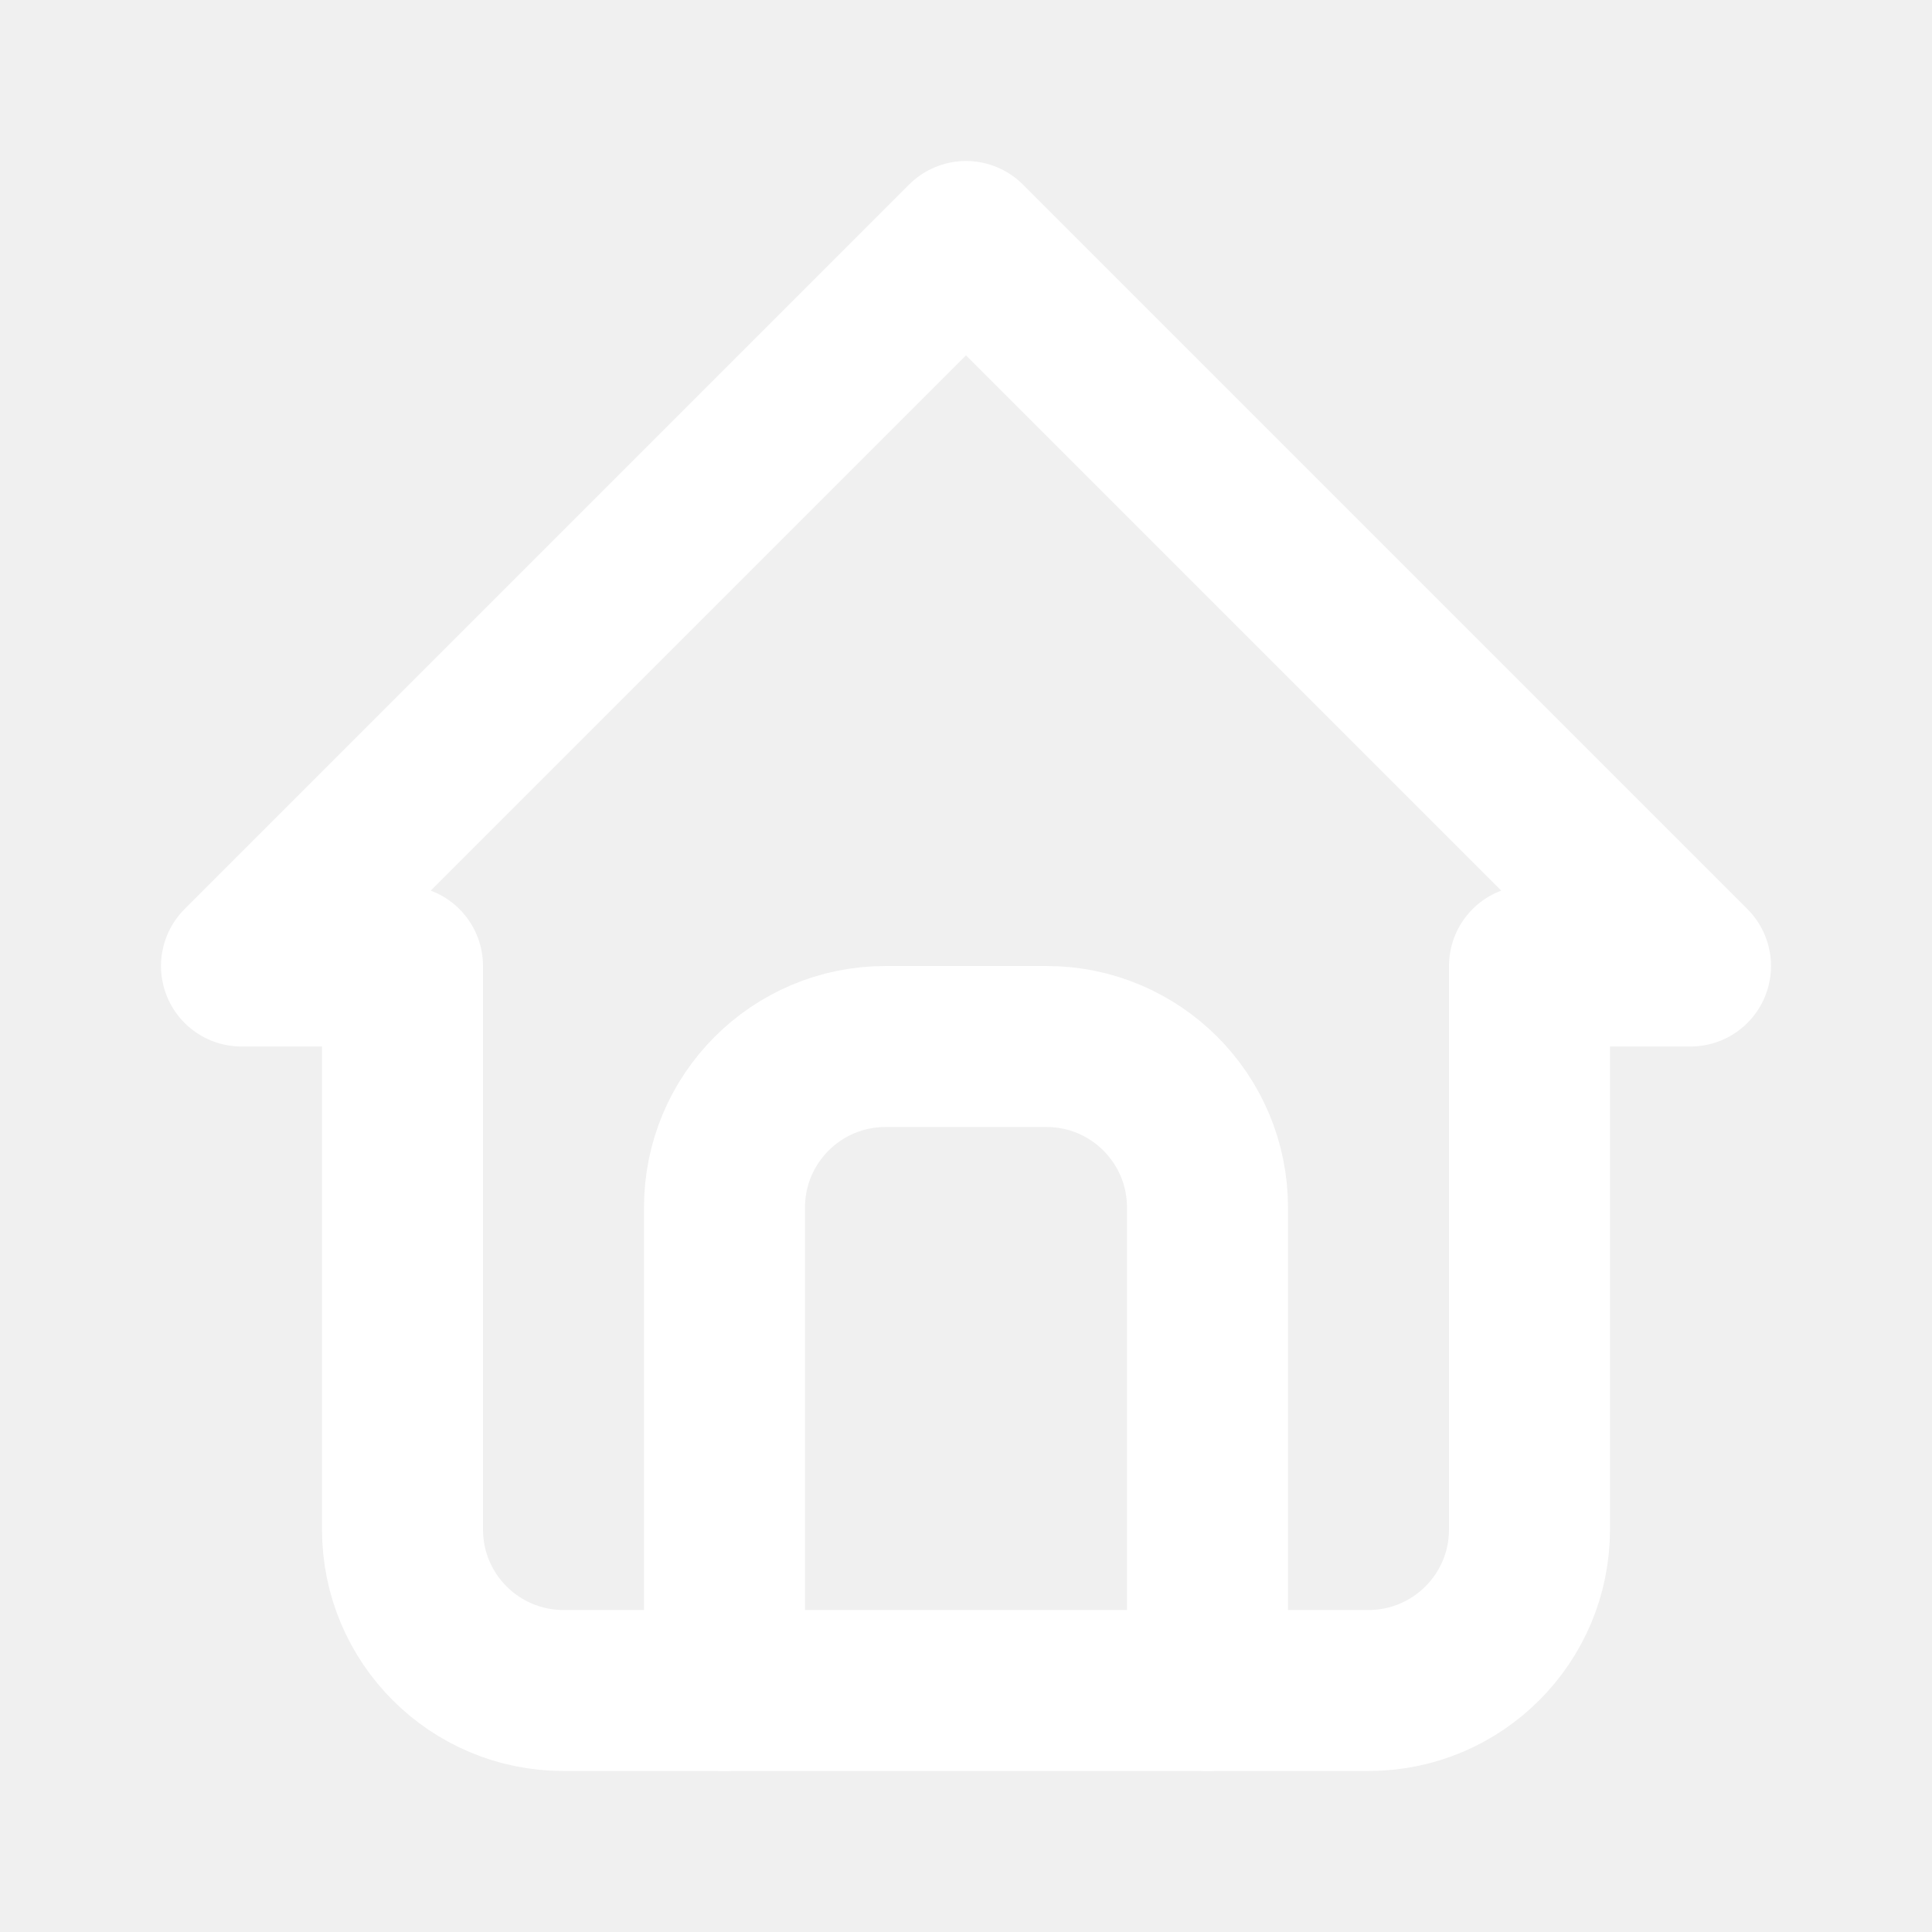
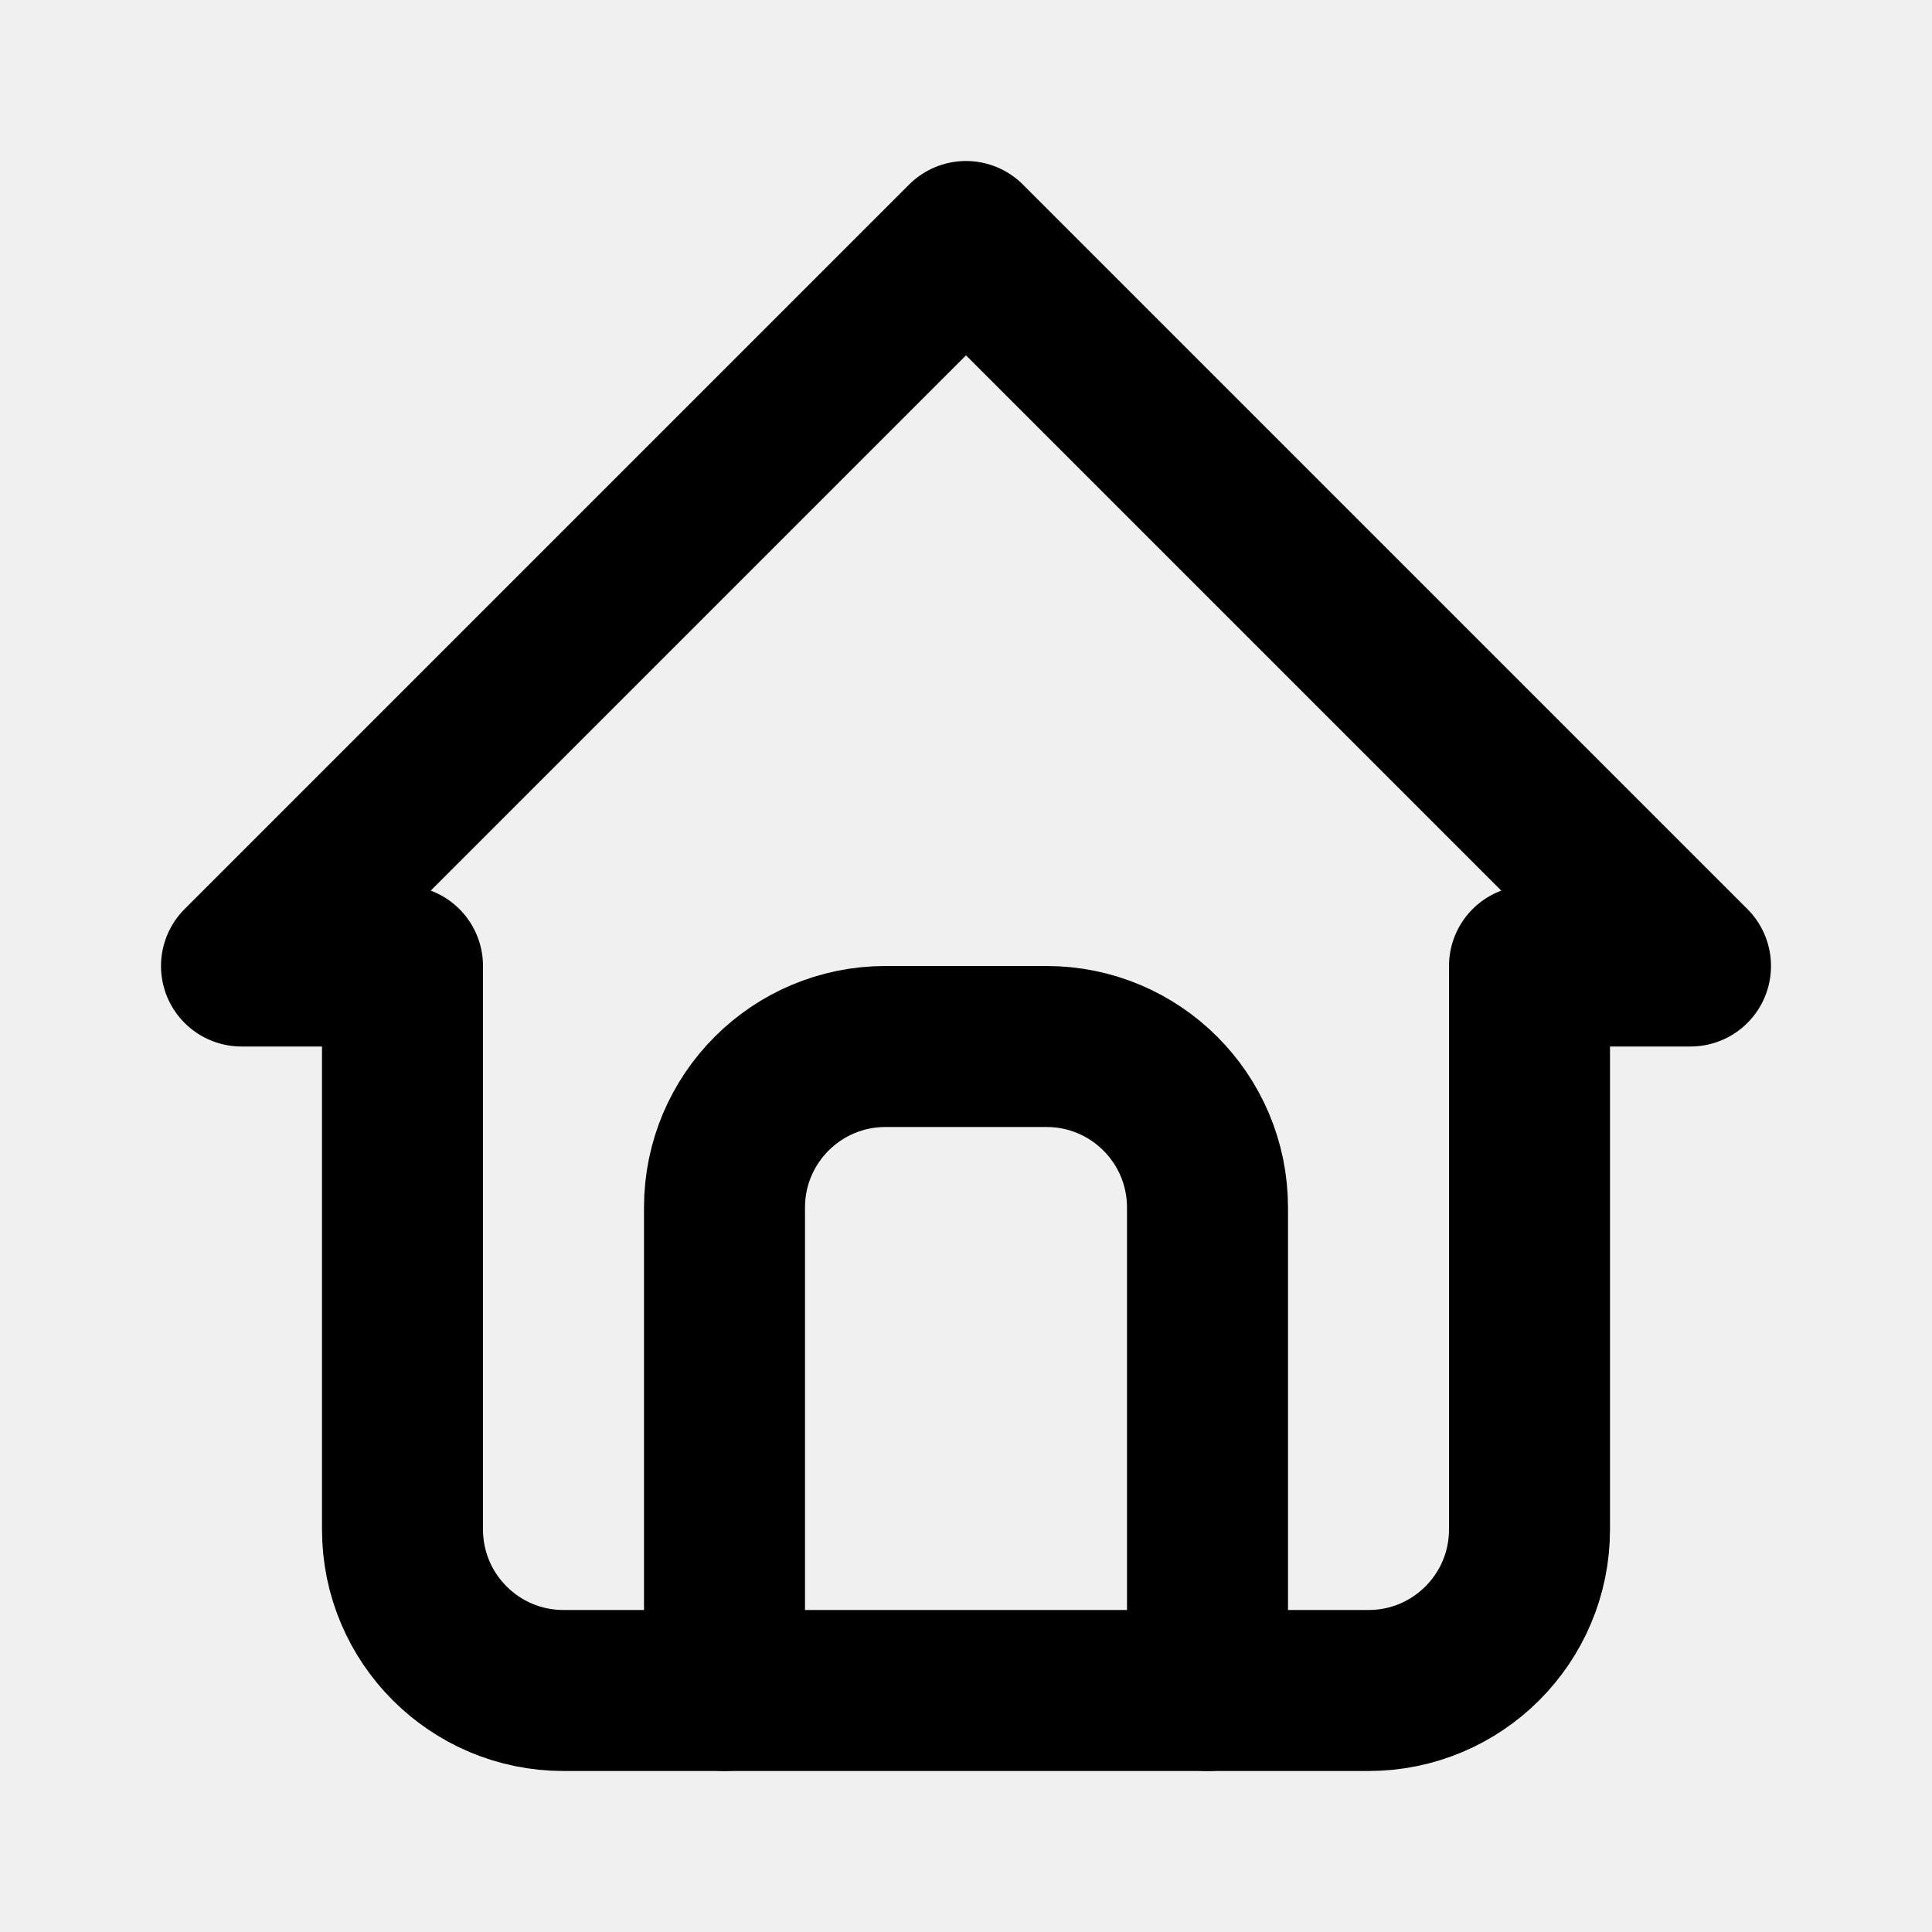
- <svg xmlns="http://www.w3.org/2000/svg" width="1em" height="1em" viewBox="0 0 24 24">
-   <g fill="none" stroke="white" stroke-linecap="round" stroke-linejoin="round" stroke-width="2">
+ <svg xmlns="http://www.w3.org/2000/svg" width="1.2em" height="1.2em" viewBox="0 0 24 24">
+   <g fill="#0000" stroke="black" stroke-linecap="round" stroke-linejoin="round" stroke-width="2">
    <path d="M5 12H3l9-9l9 9h-2M5 12v7a2 2 0 0 0 2 2h10a2 2 0 0 0 2-2v-7" />
    <path d="M9 21v-6a2 2 0 0 1 2-2h2a2 2 0 0 1 2 2v6" />
  </g>
</svg>
